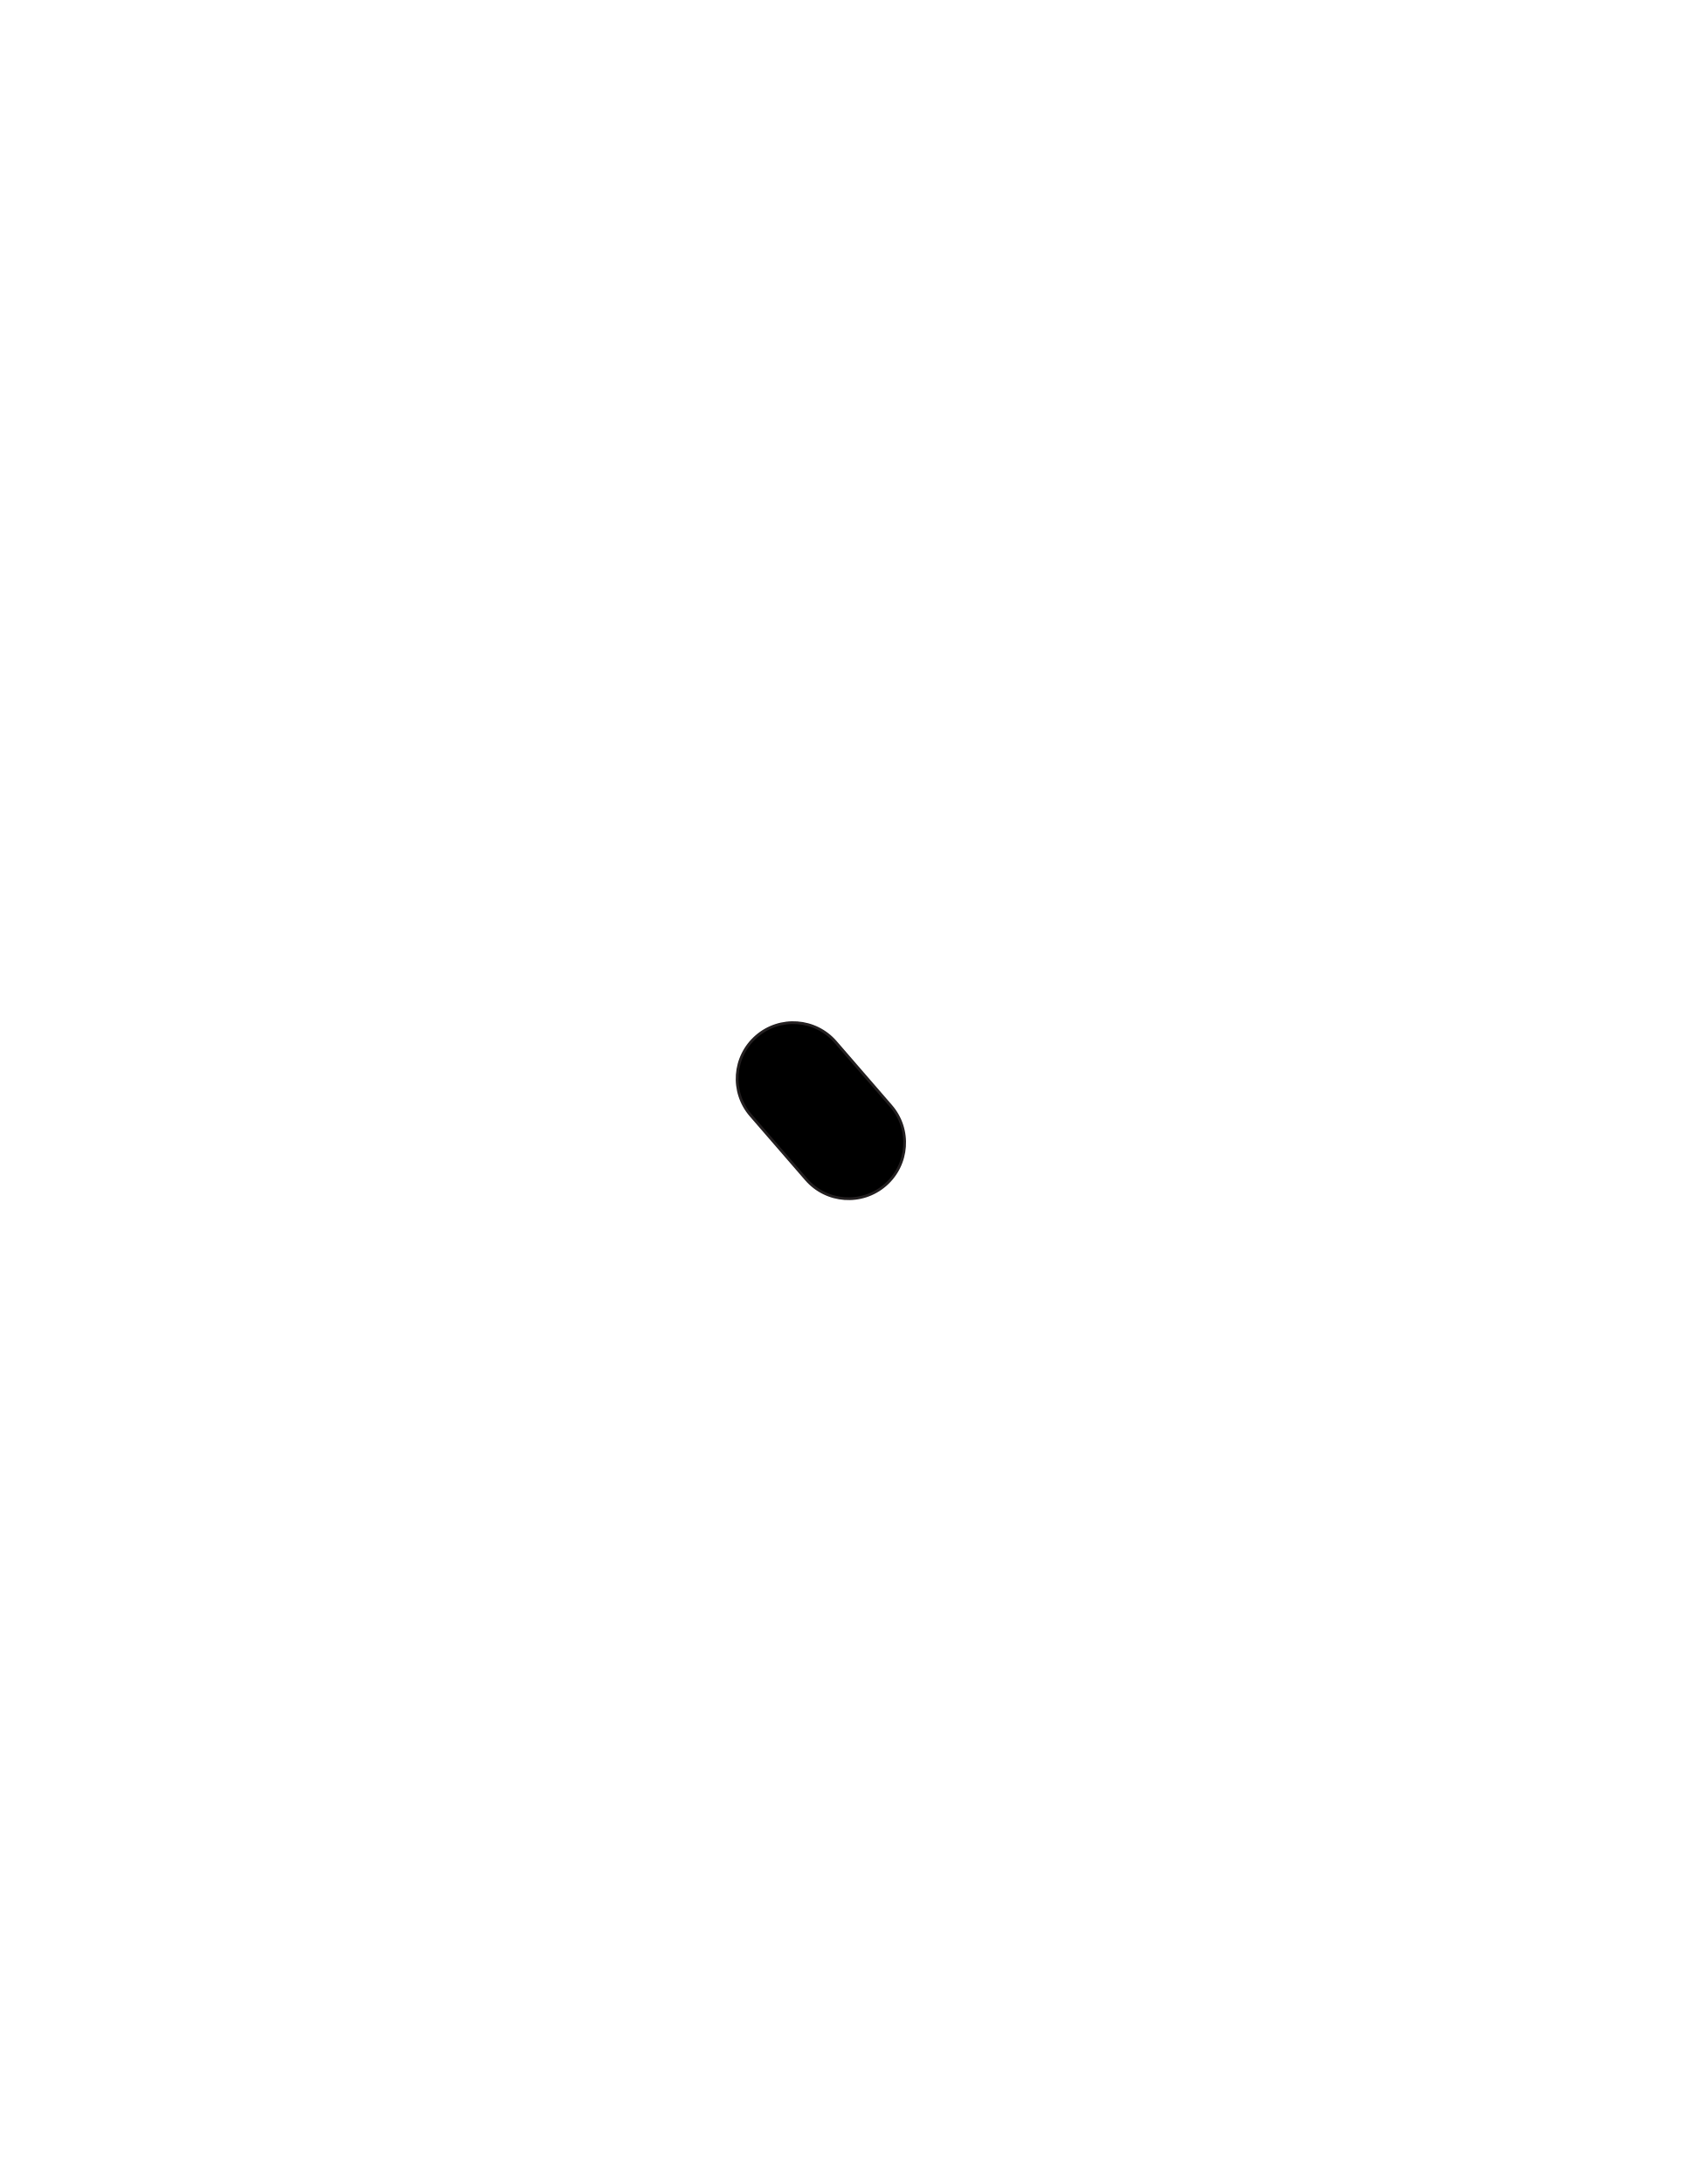
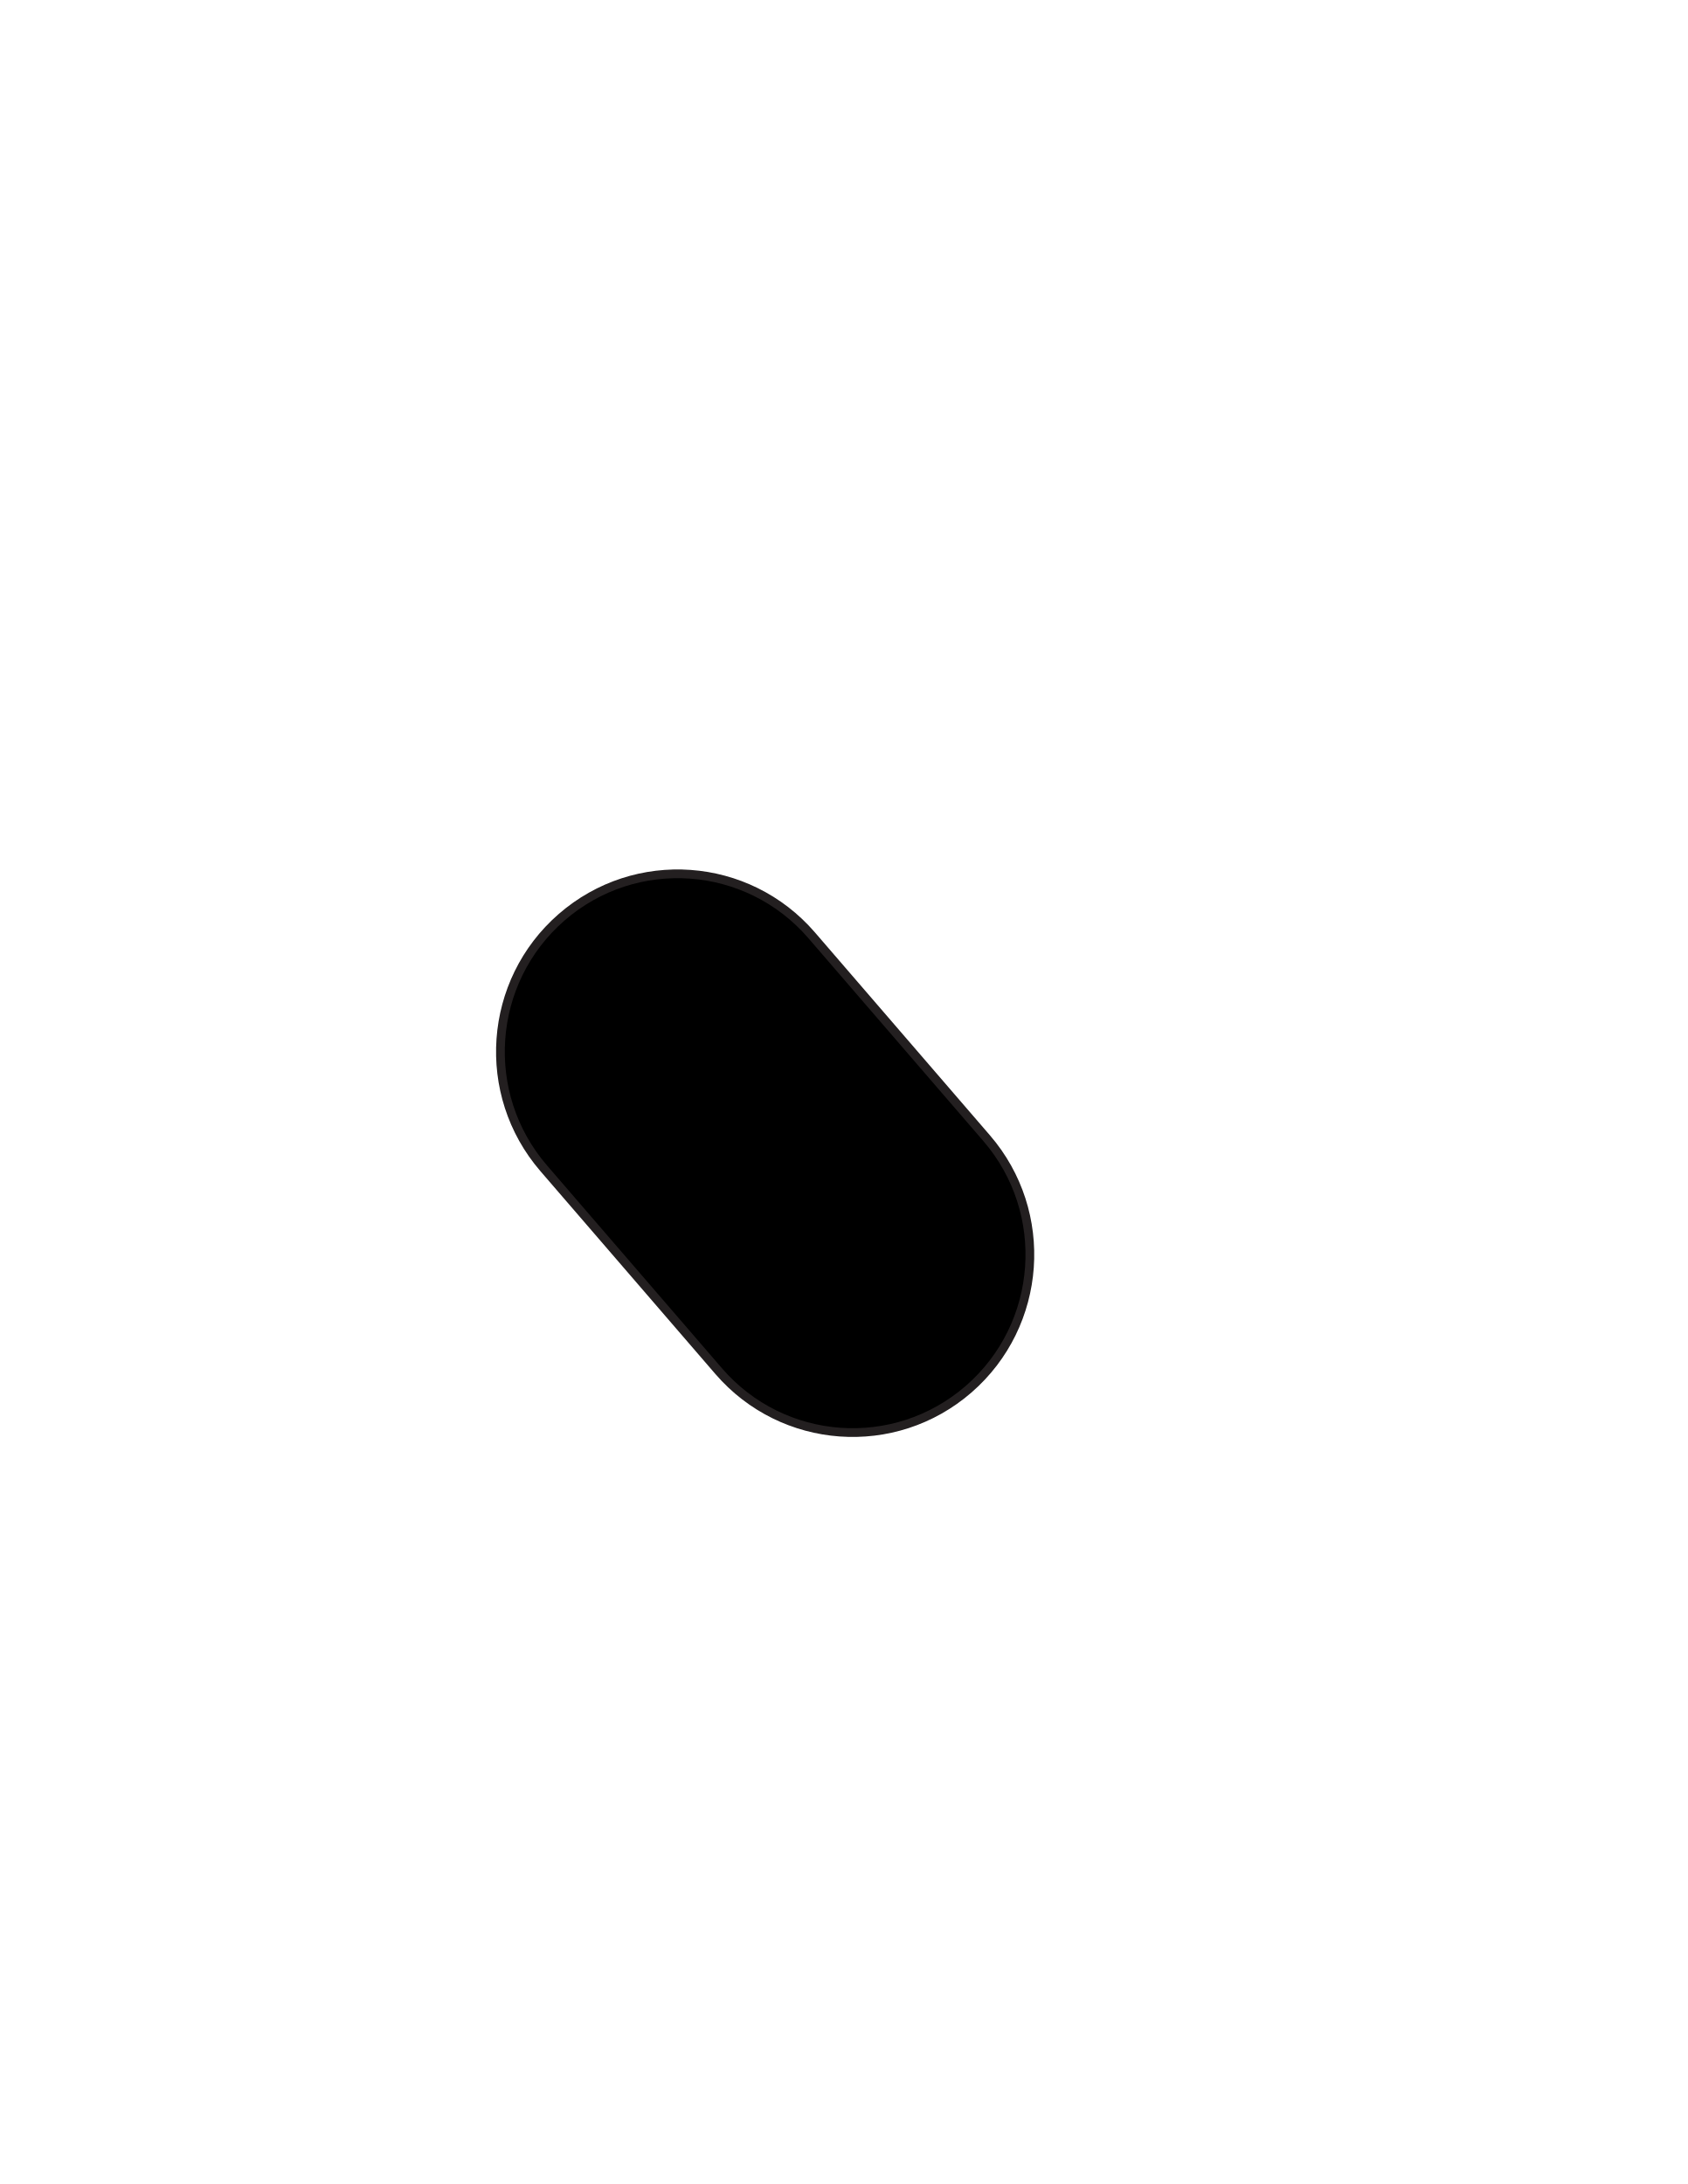
<svg xmlns="http://www.w3.org/2000/svg" version="1.1" id="Layer_1" x="0px" y="0px" width="612px" height="792px" viewBox="0 0 612 792" enable-background="new 0 0 612 792" xml:space="preserve">
-   <rect x="266.5" y="356.58" fill-opacity="0" fill="#231F20" width="81" height="78.207" />
-   <path id="PRIMARY_9_" fill="#000000" stroke="#231F20" stroke-miterlimit="10" d="M292.313,427.678c7.351,8.489,20.192,9.412,28.683,2.06l0,0  c8.488-7.351,9.41-20.192,2.059-28.681l-20.076-23.183c-7.352-8.489-20.192-9.412-28.682-2.06l0,0  c-8.488,7.352-9.41,20.193-2.059,28.682L292.313,427.678z" />
+   <rect x="179" y="271.585" fill="#231F20" fill-opacity="0" width="256" height="248.197" />
+   <path id="PRIMARY_9_" stroke="#231F20" stroke-width="3.167" stroke-miterlimit="10" d="M260.582,497.22  c23.233,26.941,63.816,29.87,90.652,6.54l0,0c26.827-23.331,29.741-64.083,6.506-91.024l-63.449-73.572  c-23.236-26.941-63.816-29.87-90.649-6.538l0,0c-26.826,23.333-29.739,64.083-6.508,91.025L260.582,497.22z" />
</svg>
